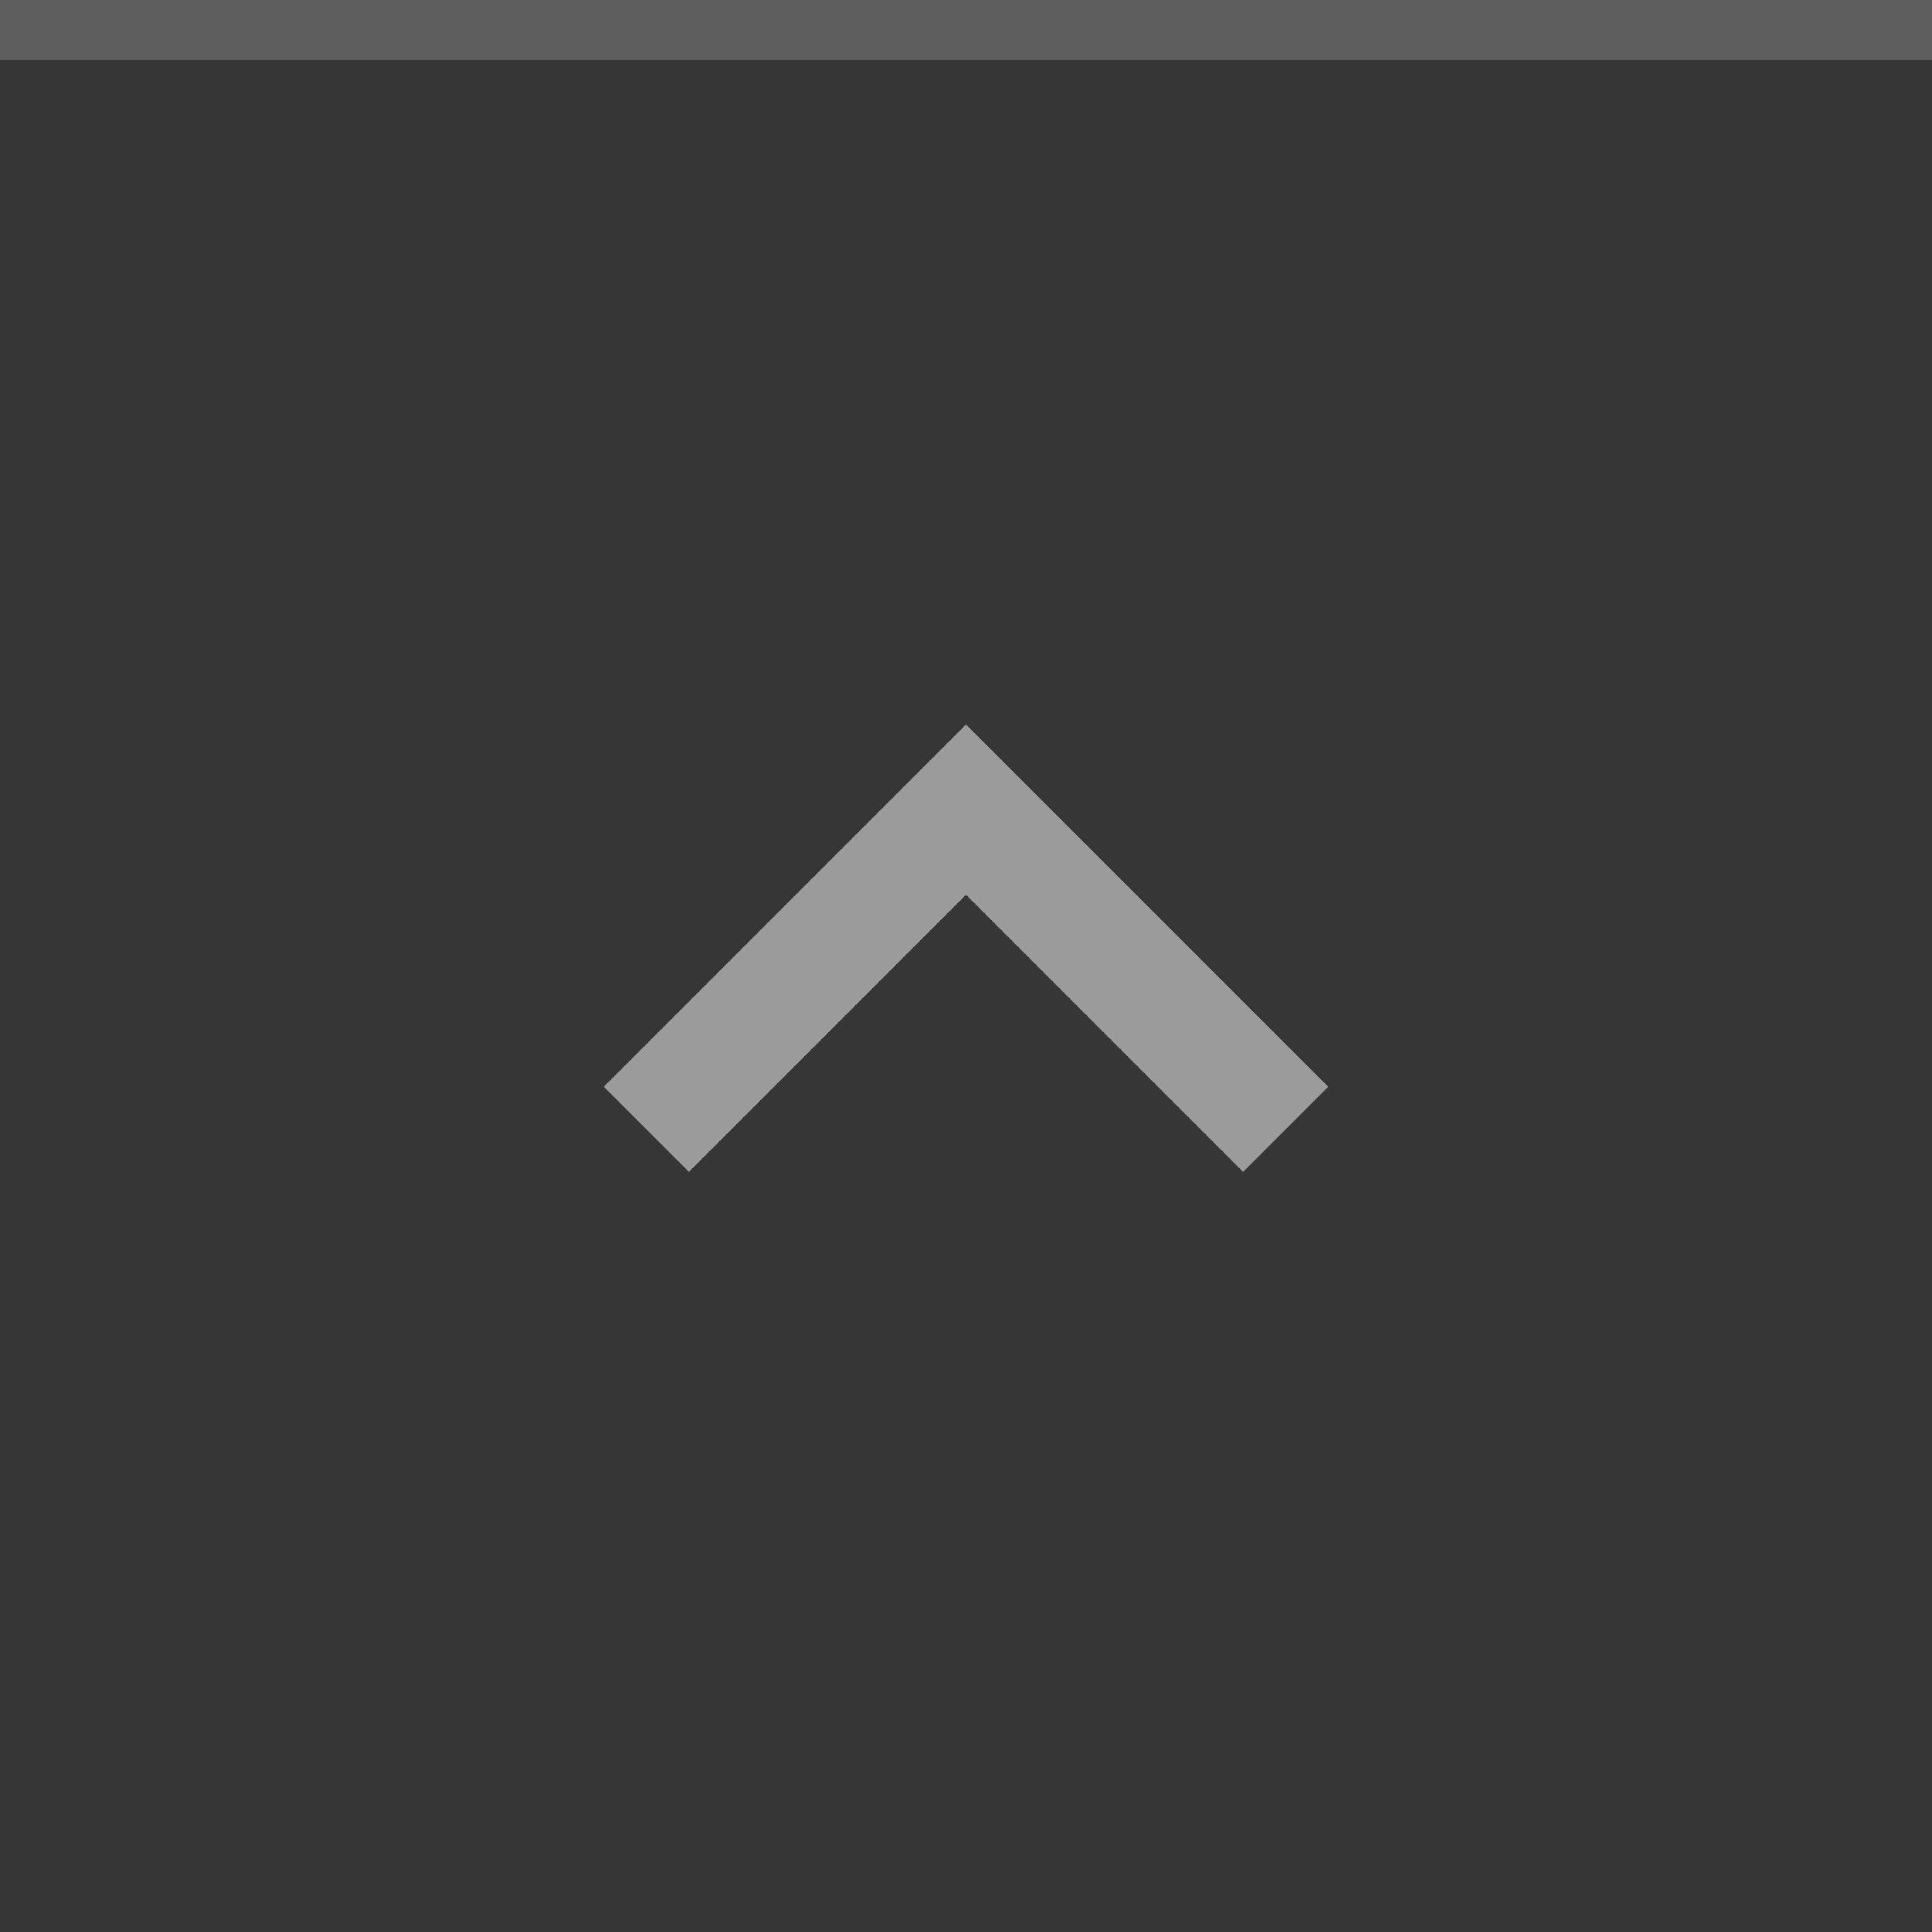
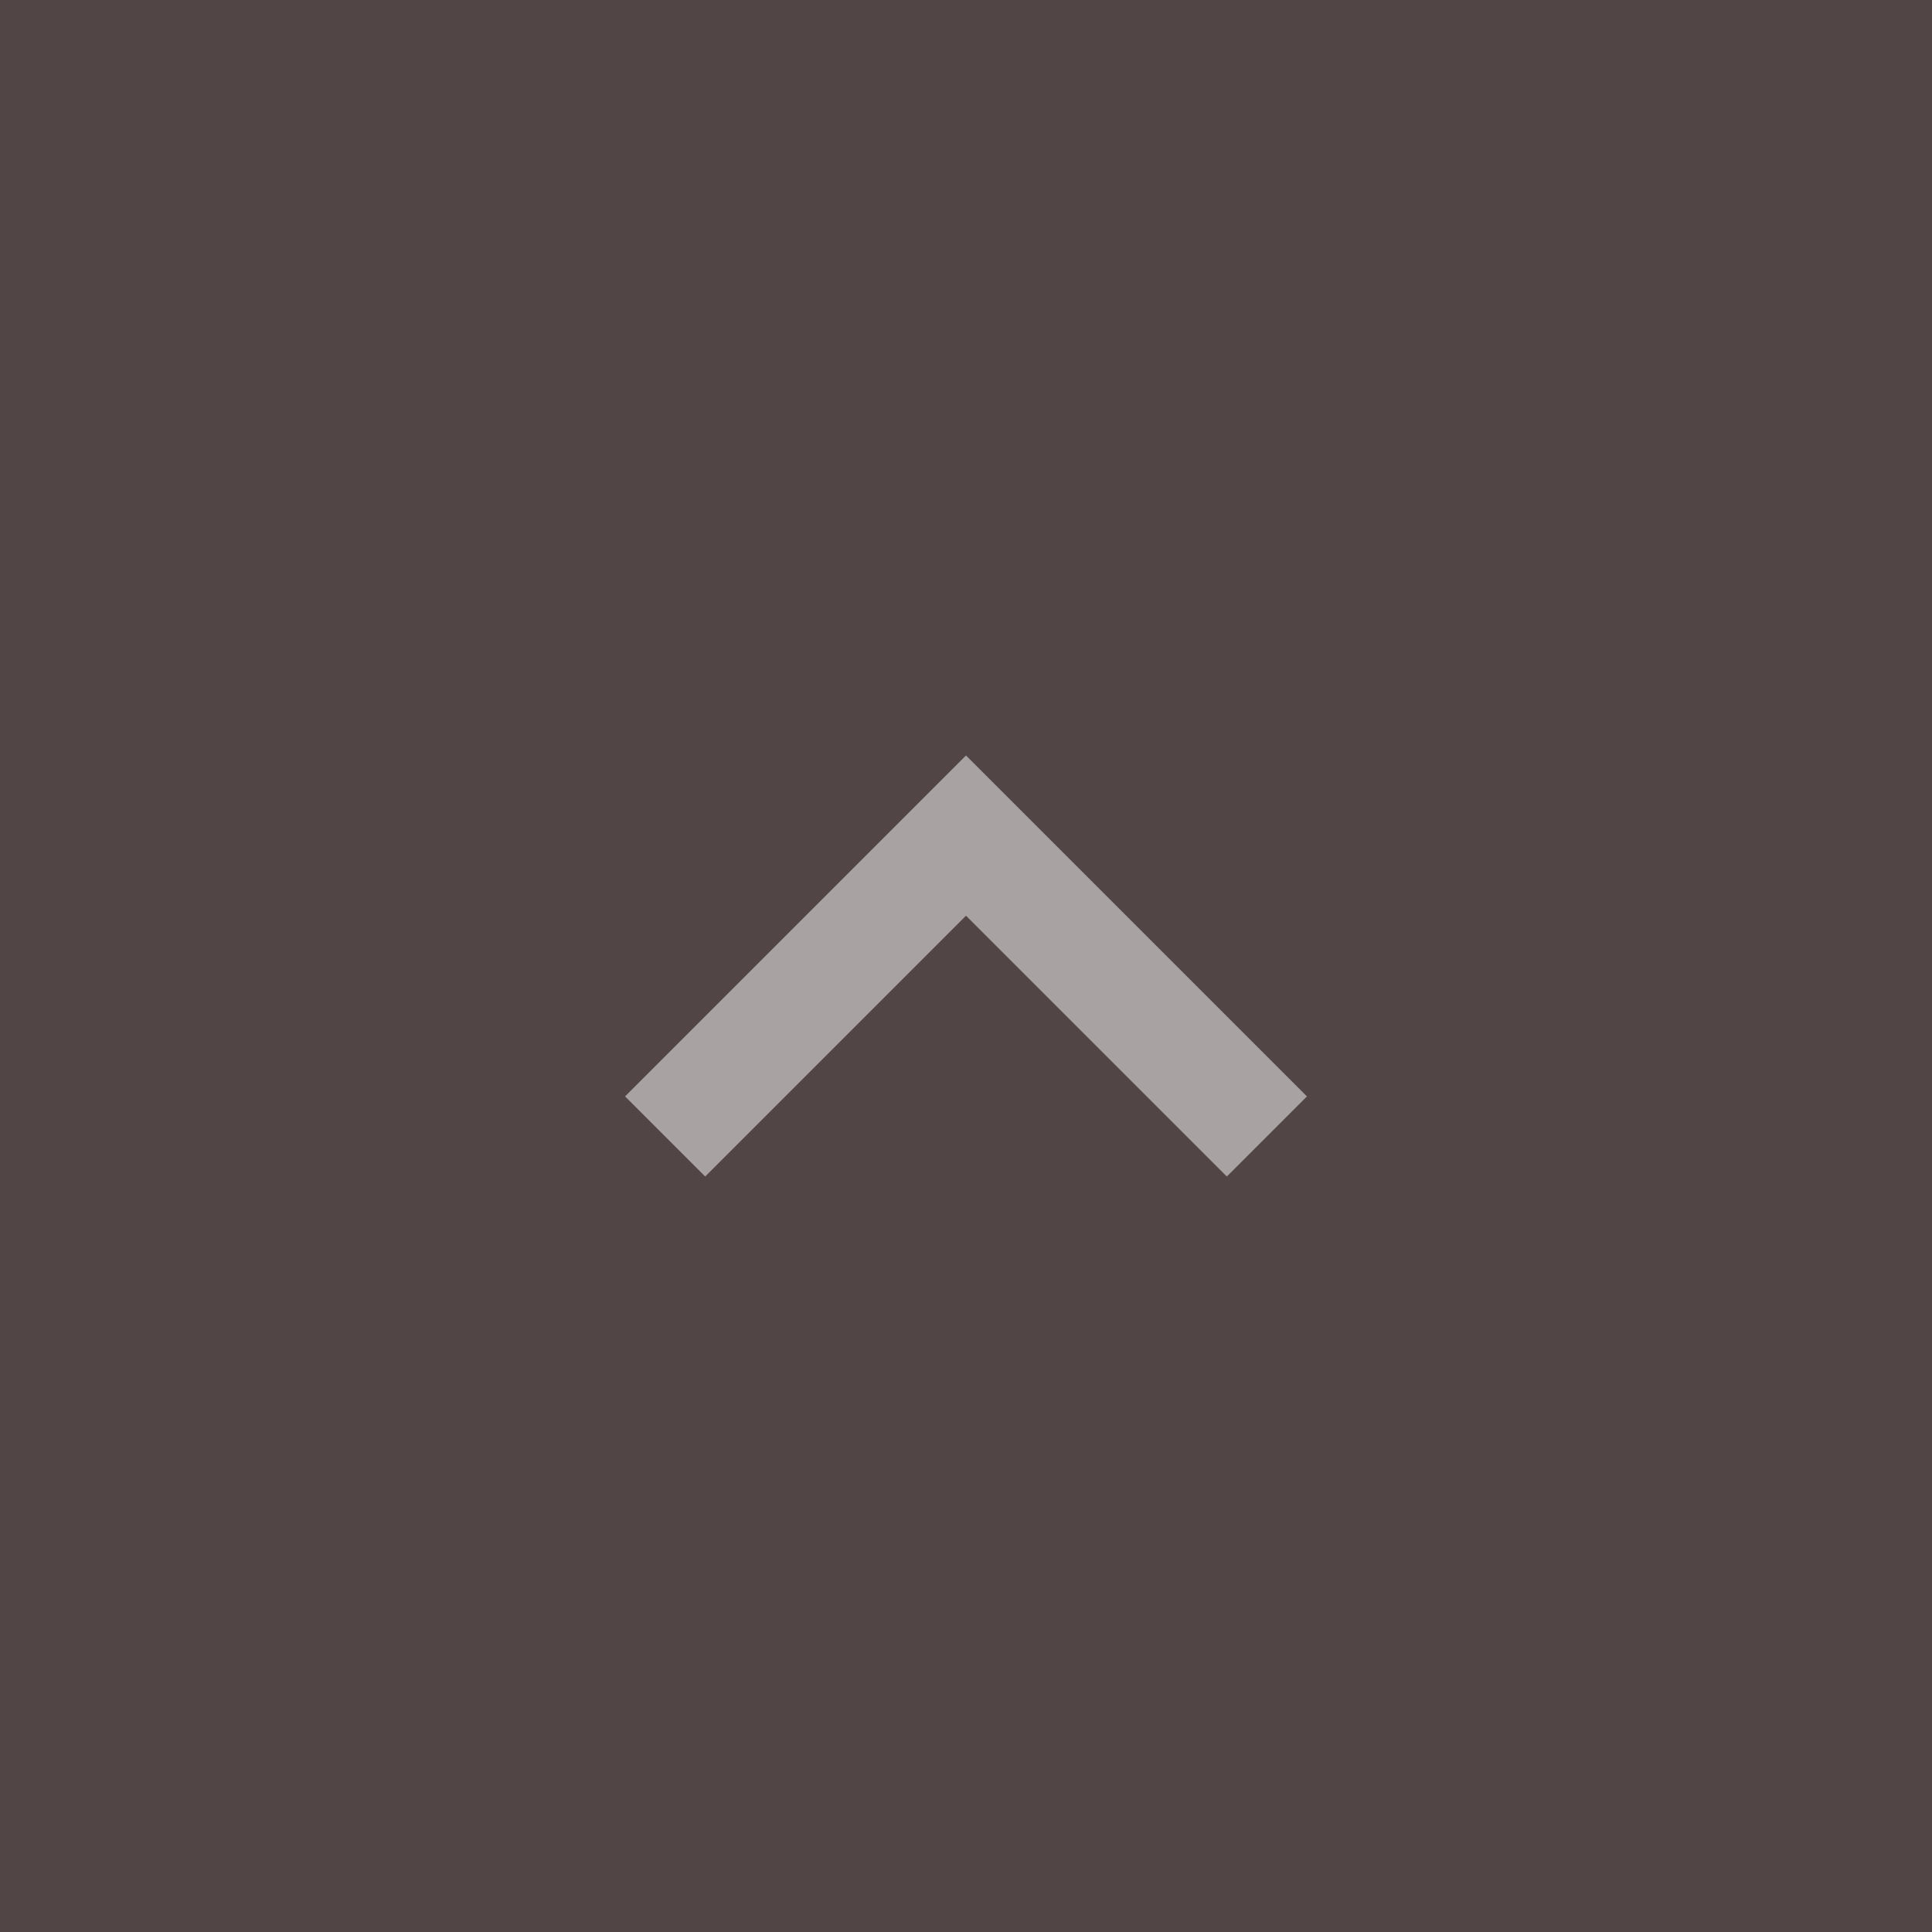
- <svg xmlns="http://www.w3.org/2000/svg" width="32" height="32" viewBox="0 0 32 32" version="1.1" id="svg66">
-   <defs id="defs70" />
-   <rect width="32" height="32" fill="#D6D6D6" id="rect56" style="fill:#363636;fill-opacity:1" />
-   <g style="opacity:0.5;fill:#ffffff;fill-opacity:1" fill="#000000" opacity="0.38" id="g64">
-     <circle cx="16" cy="16" r="12" opacity="0" id="circle60" style="fill:#ffffff;fill-opacity:1" />
-     <path d="m10 18 1.41 1.41 4.59-4.59 4.59 4.59 1.41-1.41-6-6z" id="path62" style="fill:#ffffff;fill-opacity:1" />
-   </g>
-   <rect width="32" height="1" fill="#FFFFFF" fill-opacity="0.4" id="rect166" style="opacity:0.2;fill:#ffffff;fill-opacity:1" x="0" y="0" />
+ <svg xmlns="http://www.w3.org/2000/svg" id="svg12" version="1.1" viewBox="0 0 34 34" height="34" width="34">
+   <defs id="defs16" />
+   <rect style="fill:#514546;fill-opacity:1;stroke-width:1.125" id="rect2" fill="#E0E0E0" height="36" width="36" x="-1" y="-1" />
+   <path d="m 11,19.295 1.41,1.41 4.59,-4.59 4.59,4.59 1.41,-1.41 -6,-6 z" id="path62" style="opacity:0.5;fill:#ffffff" />
</svg>
